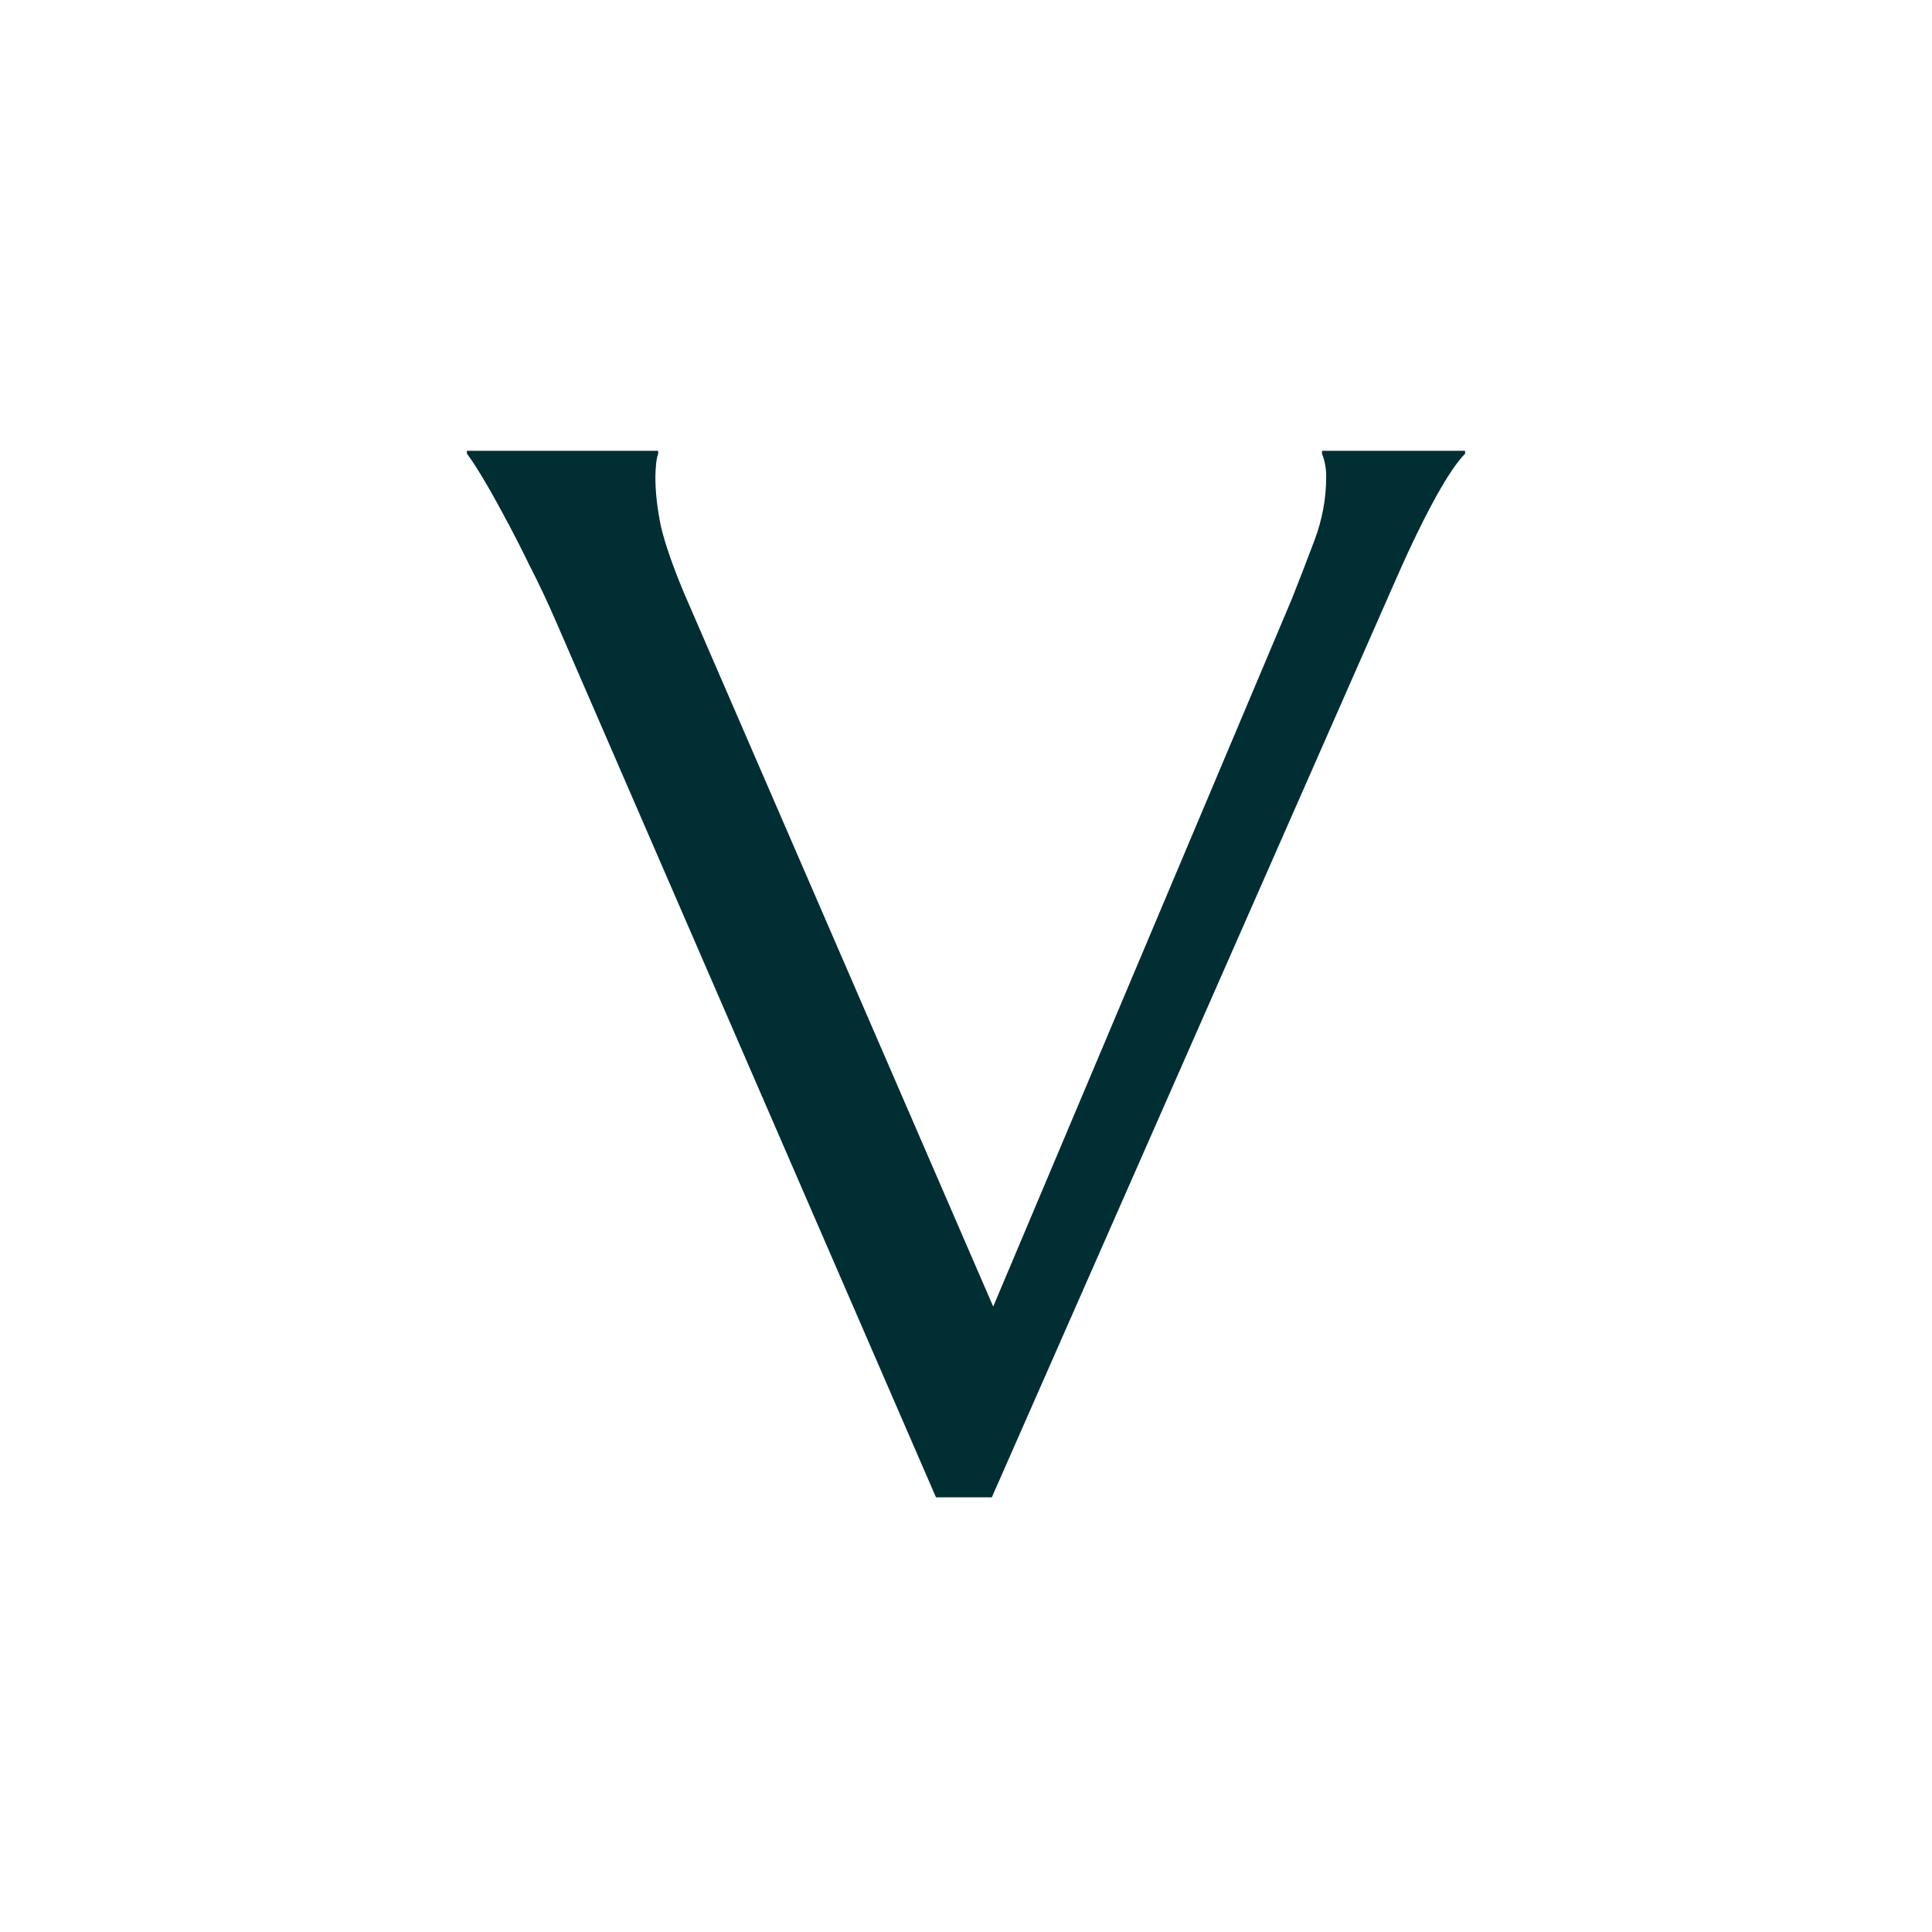
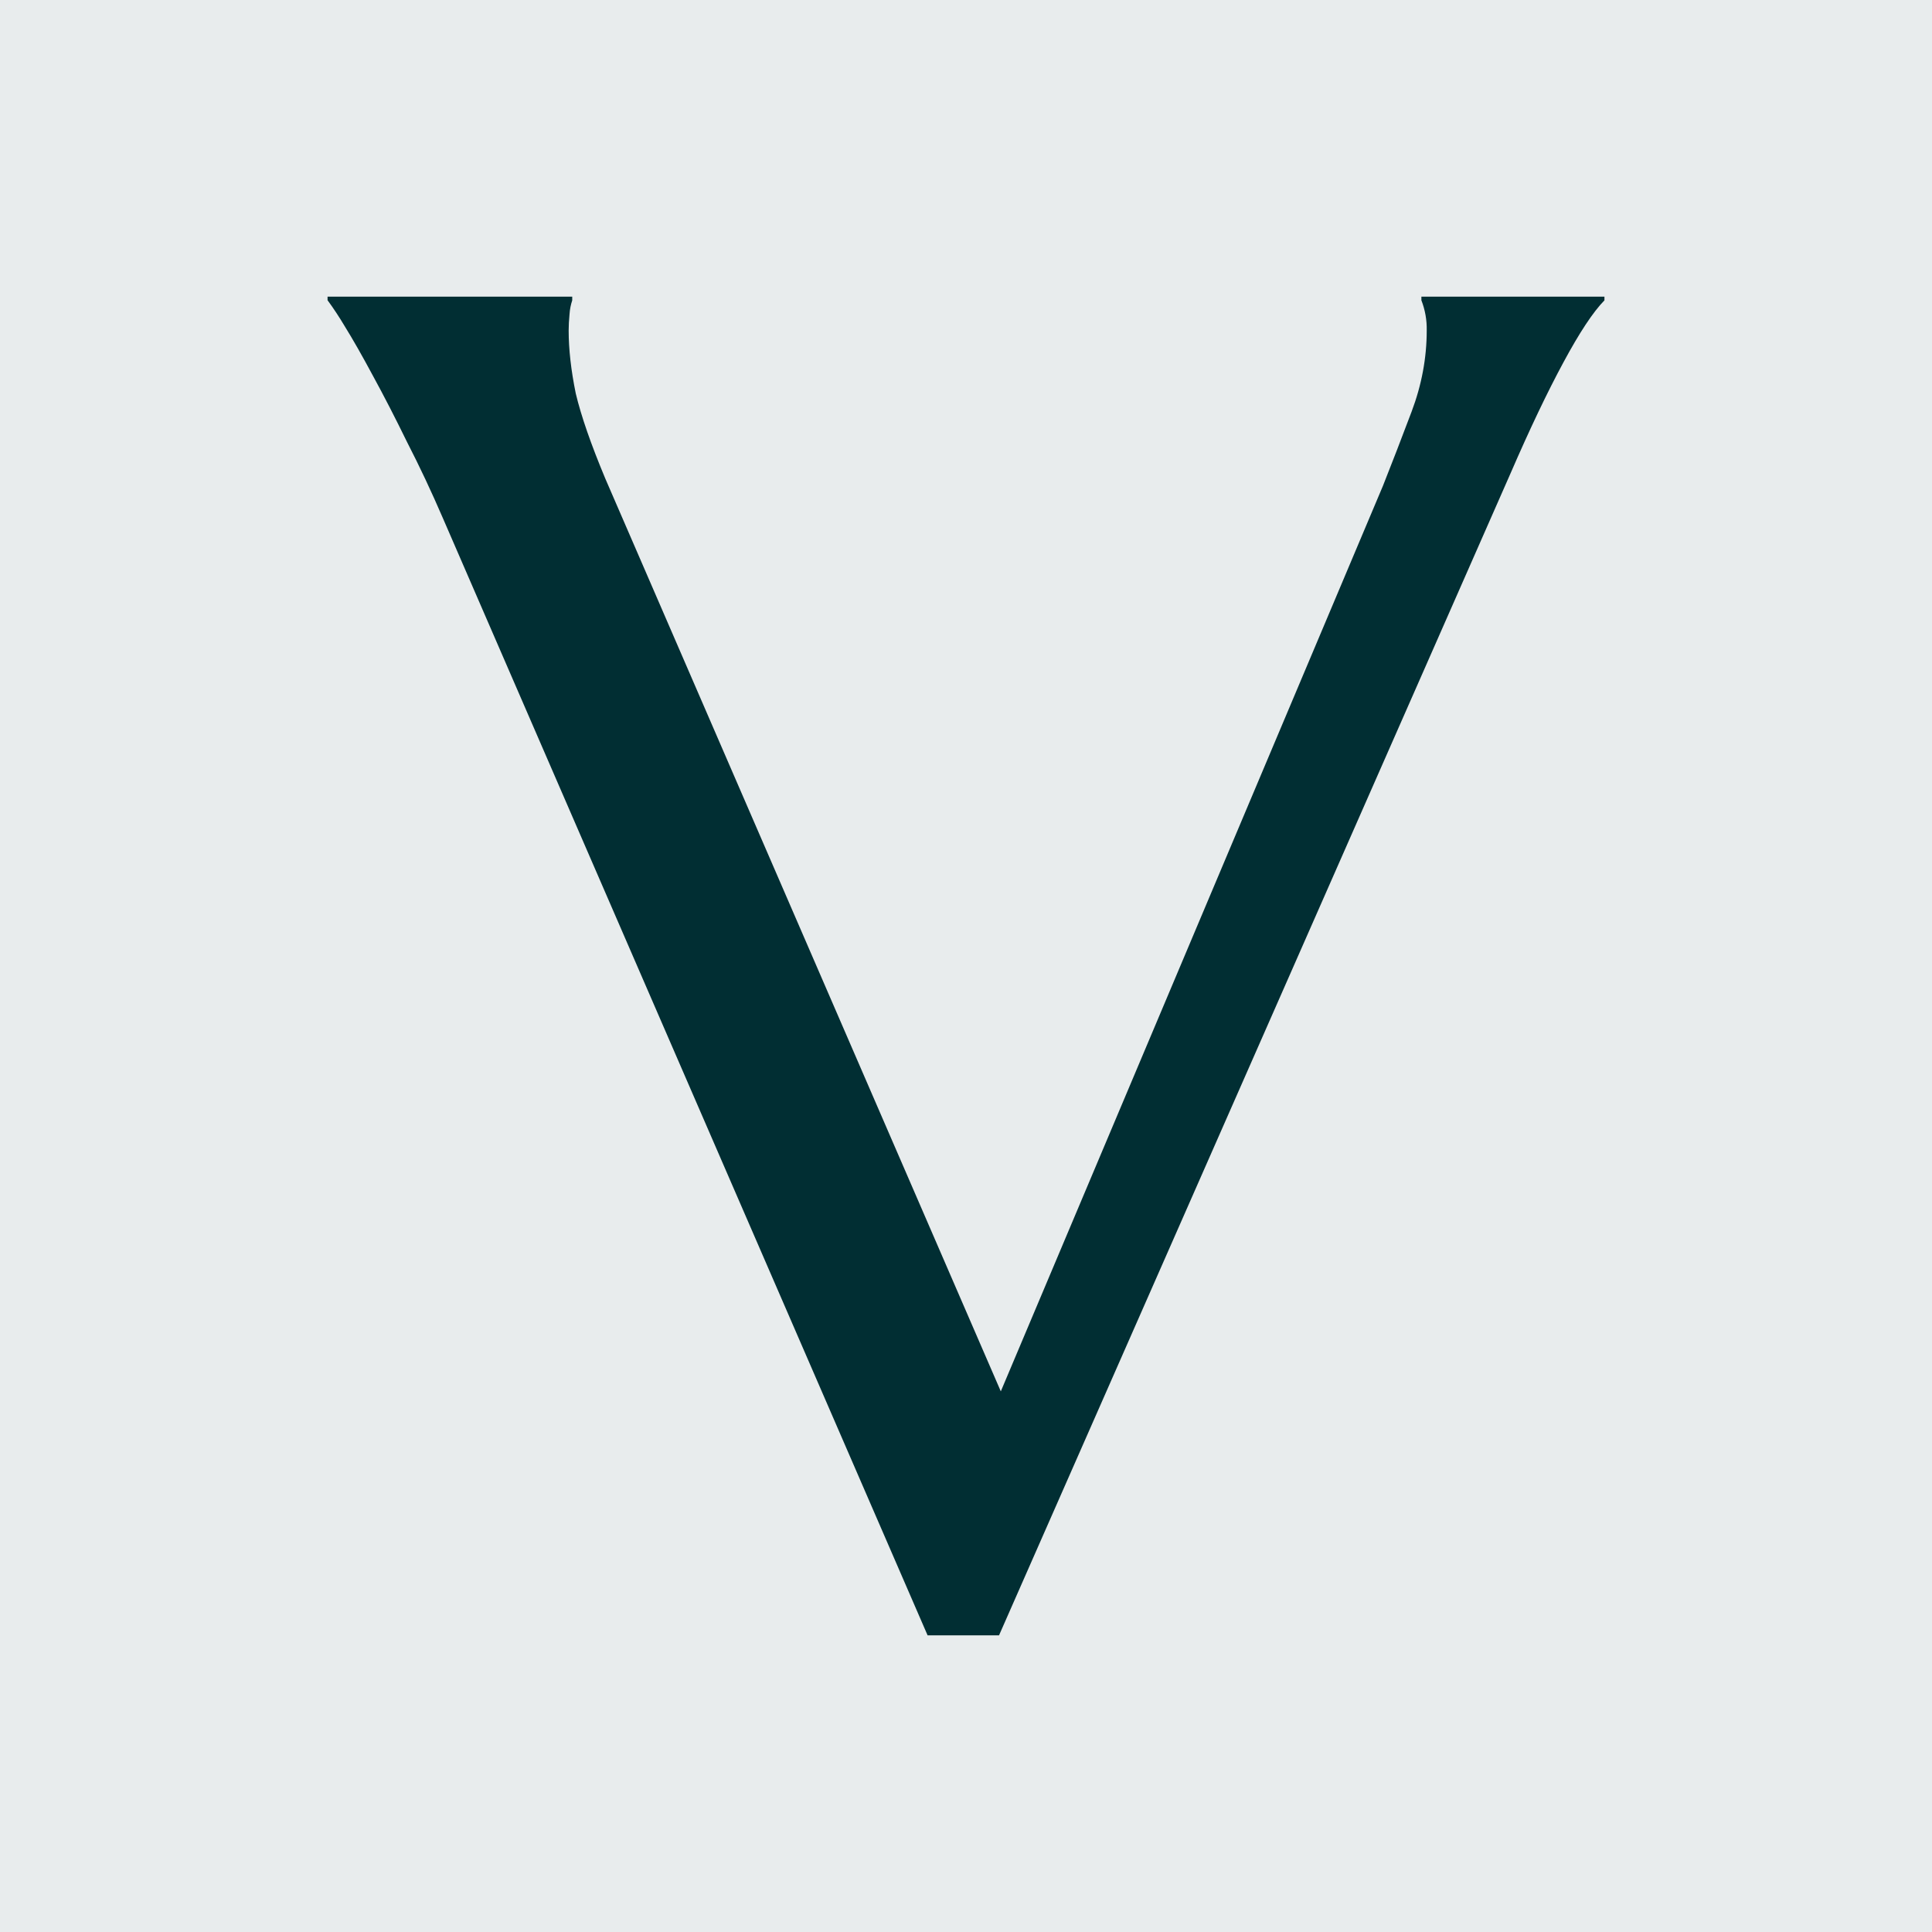
<svg xmlns="http://www.w3.org/2000/svg" width="120" height="120" viewBox="0 0 120 120" fill="none">
-   <path d="M40.88 28V28.179C40.808 28.393 40.765 28.616 40.75 28.842C40.721 29.14 40.707 29.406 40.707 29.641C40.707 30.559 40.823 31.578 41.052 32.702C41.314 33.798 41.791 35.172 42.484 36.829L61.69 81.154L80.247 37.181C80.681 36.087 81.144 34.89 81.635 33.587C82.126 32.287 82.371 30.971 82.371 29.639C82.381 29.139 82.293 28.642 82.112 28.176V28H91V28.179C90.45 28.739 89.787 29.744 89.005 31.196C88.223 32.645 87.371 34.432 86.447 36.564L61.604 93H58.135L34.593 38.739C34.044 37.466 33.467 36.239 32.858 35.055C32.281 33.872 31.731 32.807 31.213 31.859C30.69 30.884 30.229 30.072 29.825 29.422C29.57 28.992 29.295 28.576 29 28.173V28H40.88Z" fill="#012E33" />
+   <rect width="120" height="120" fill="#e8eced" />
+   <g fill="none" transform="translate(18 18) scale(1.279188) translate(-27.1667 -27.6667)">
+     <path d="M40.88 28V28.179C40.808 28.393 40.765 28.616 40.75 28.842C40.721 29.14 40.707 29.406 40.707 29.641C40.707 30.559 40.823 31.578 41.052 32.702C41.314 33.798 41.791 35.172 42.484 36.829L61.69 81.154L80.247 37.181C80.681 36.087 81.144 34.89 81.635 33.587C82.126 32.287 82.371 30.971 82.371 29.639C82.381 29.139 82.293 28.642 82.112 28.176V28H91V28.179C90.45 28.739 89.787 29.744 89.005 31.196C88.223 32.645 87.371 34.432 86.447 36.564L61.604 93H58.135L34.593 38.739C34.044 37.466 33.467 36.239 32.858 35.055C32.281 33.872 31.731 32.807 31.213 31.859C30.69 30.884 30.229 30.072 29.825 29.422C29.57 28.992 29.295 28.576 29 28.173V28H40.88Z" fill="#012E33" />
+   </g>
</svg>
